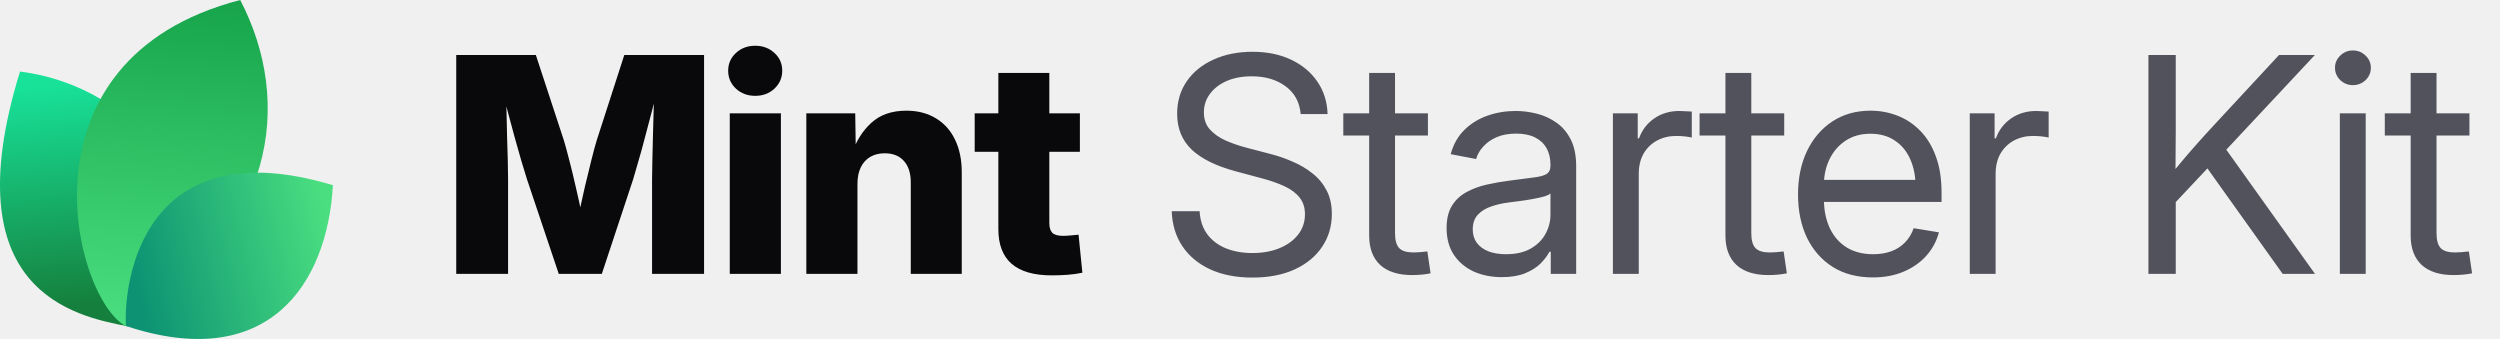
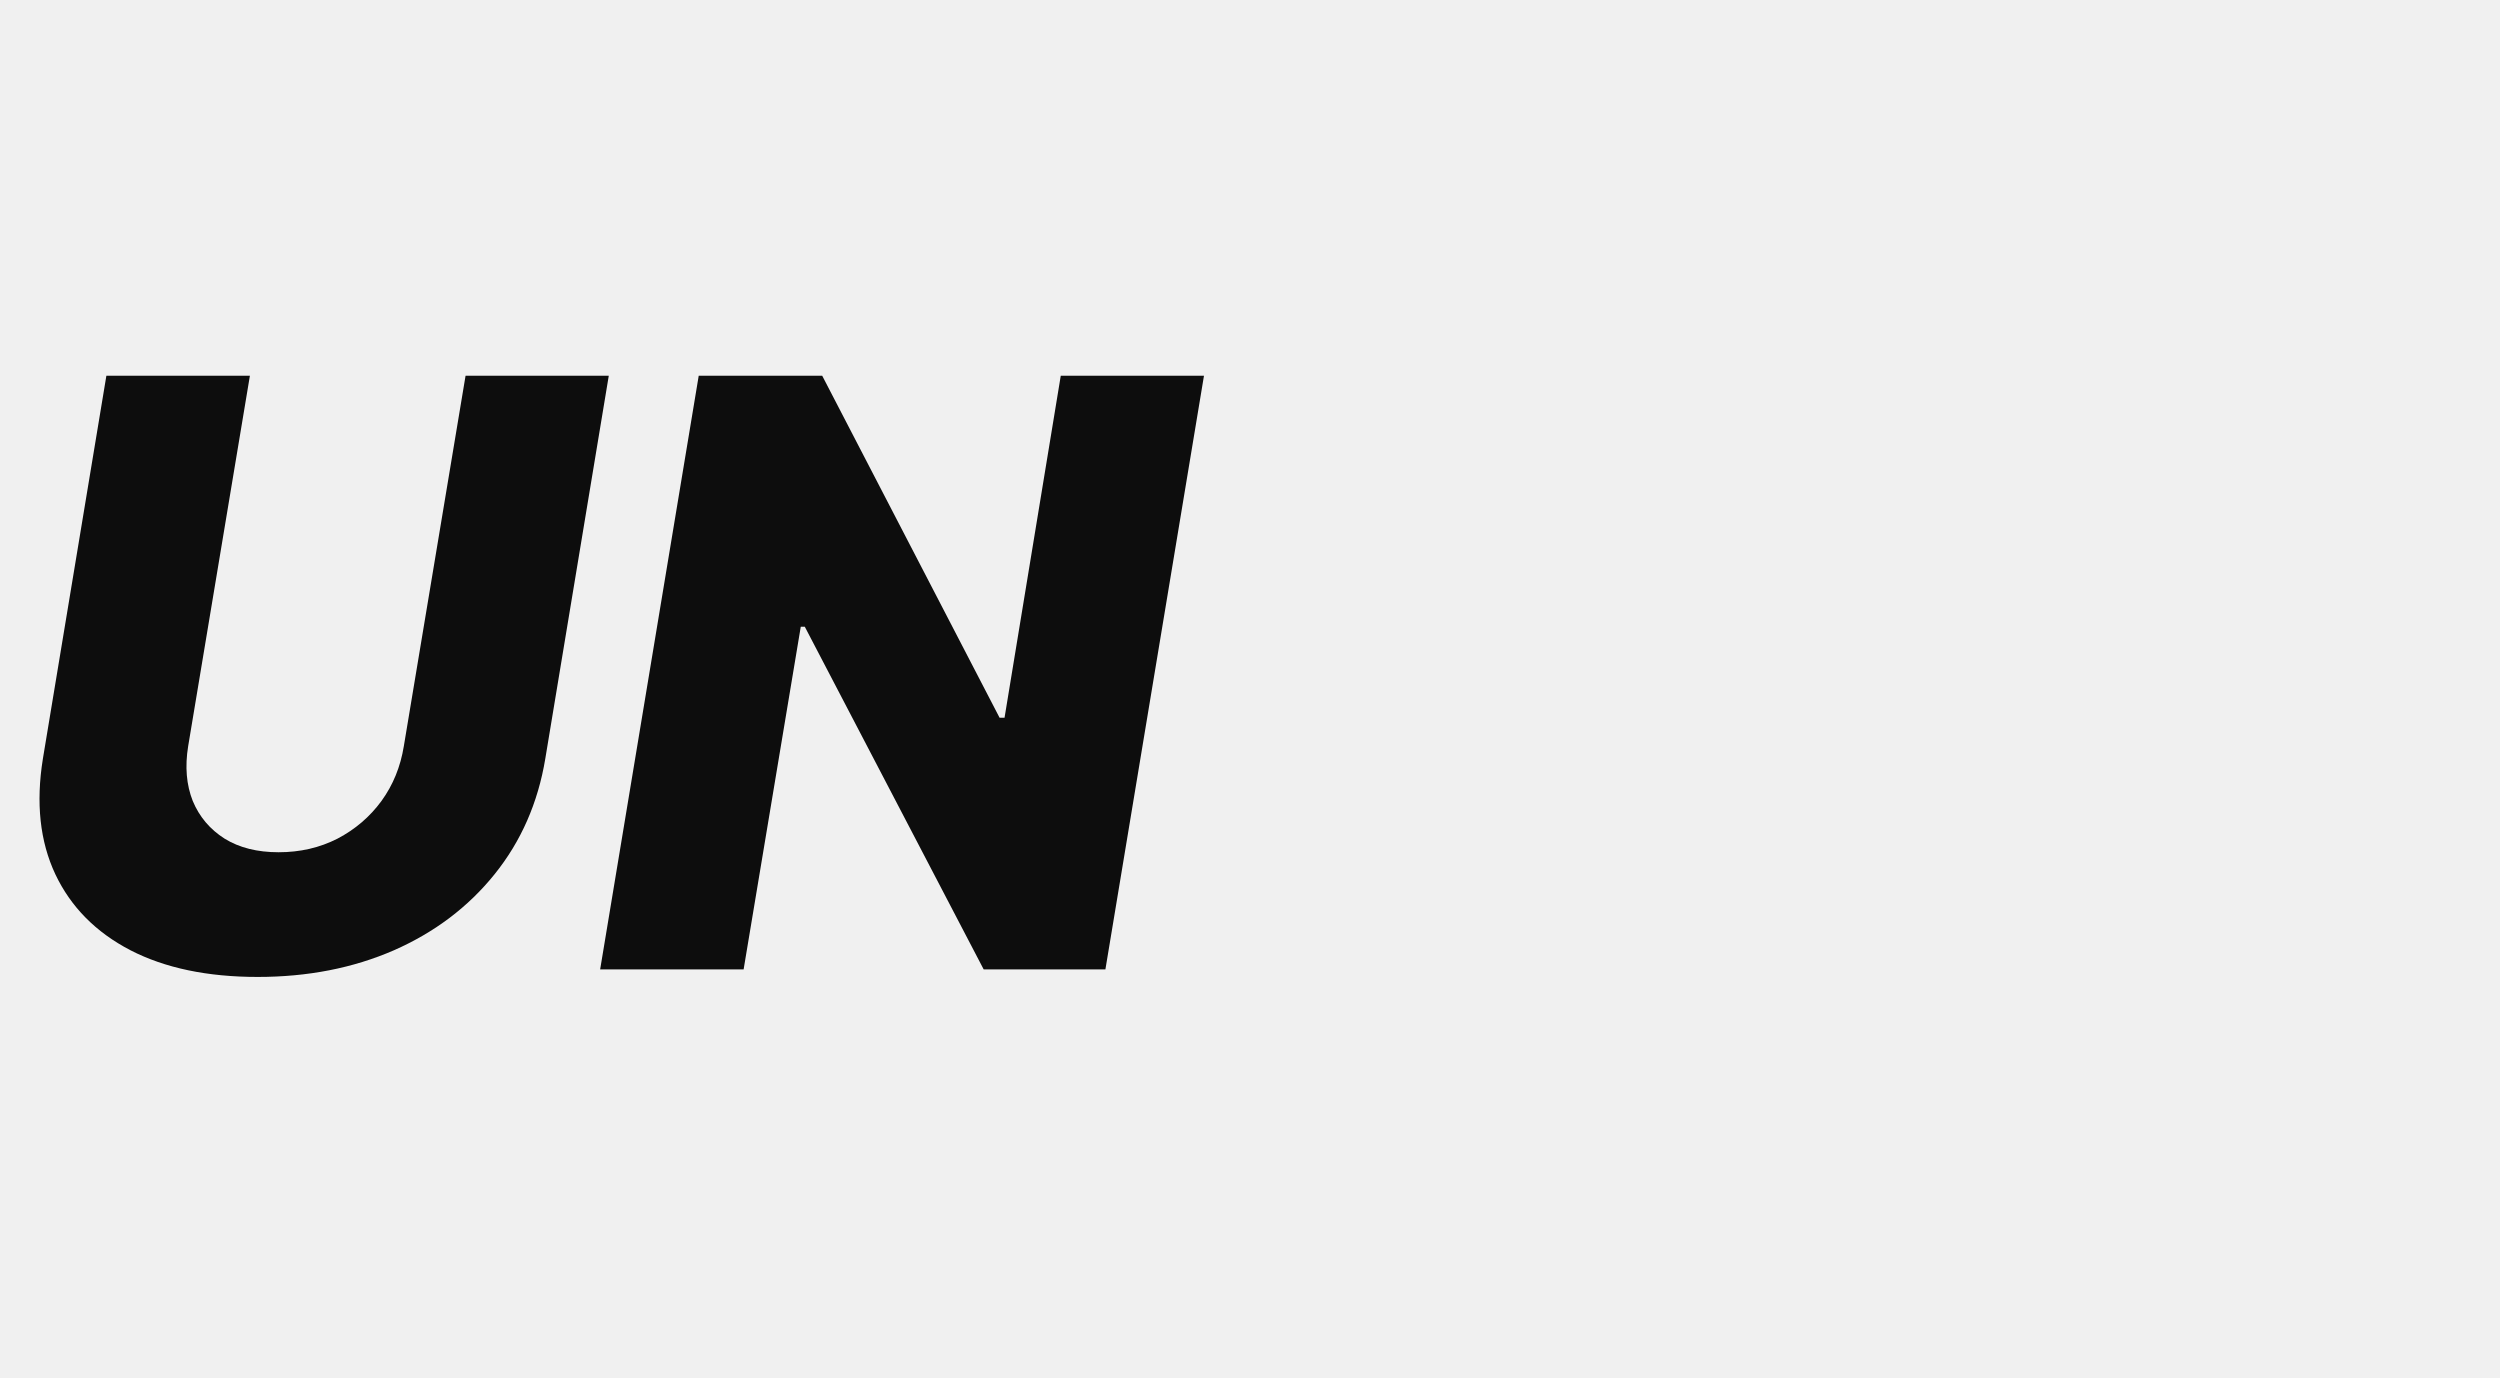
- <svg xmlns="http://www.w3.org/2000/svg" width="177" height="24" viewBox="0 0 177 24" fill="none">
-   <path d="M9.061 23.108C5.268 22.377 -3.391 20.627 1.417 5.064C9.634 6.099 16.973 14.064 9.061 23.108Z" fill="url(#paint0_linear_17557_2020)" />
-   <path d="M8.919 23.094C5.276 21.222 0.784 4.209 17.007 0C20.757 7.193 19.621 16.545 8.919 23.094Z" fill="url(#paint1_linear_17557_2020)" />
-   <path d="M8.914 23.079C8.735 19.882 10.159 9.085 23.57 13.111C23.181 20.123 18.984 26.418 8.914 23.079Z" fill="url(#paint2_linear_17557_2020)" />
-   <path d="M32.301 19.392V3.894H37.938L39.925 9.948C40.036 10.315 40.164 10.787 40.31 11.362C40.462 11.938 40.611 12.552 40.757 13.204C40.91 13.855 41.048 14.483 41.173 15.086C41.305 15.682 41.412 16.192 41.495 16.615H40.695C40.771 16.192 40.871 15.682 40.996 15.086C41.128 14.49 41.267 13.866 41.412 13.214C41.565 12.562 41.714 11.948 41.86 11.373C42.005 10.79 42.133 10.315 42.244 9.948L44.2 3.894H49.848V19.392H46.166V12.704C46.166 12.357 46.173 11.917 46.187 11.383C46.2 10.849 46.214 10.27 46.228 9.646C46.249 9.022 46.266 8.391 46.28 7.753C46.301 7.115 46.311 6.519 46.311 5.964H46.623C46.485 6.561 46.332 7.181 46.166 7.826C45.999 8.471 45.833 9.102 45.666 9.719C45.507 10.336 45.351 10.901 45.198 11.414C45.053 11.928 44.928 12.357 44.824 12.704L42.608 19.392H39.561L37.314 12.704C37.203 12.357 37.072 11.928 36.919 11.414C36.773 10.901 36.614 10.34 36.441 9.729C36.274 9.112 36.104 8.481 35.931 7.836C35.764 7.192 35.608 6.567 35.463 5.964H35.827C35.834 6.512 35.844 7.105 35.858 7.743C35.872 8.374 35.886 9.005 35.9 9.636C35.92 10.26 35.938 10.839 35.952 11.373C35.965 11.907 35.972 12.351 35.972 12.704V19.392H32.301ZM51.668 19.392V8.024H55.288V19.392H51.668ZM53.468 6.786C52.927 6.786 52.473 6.616 52.105 6.276C51.738 5.93 51.554 5.507 51.554 5.007C51.554 4.508 51.738 4.088 52.105 3.749C52.473 3.409 52.927 3.239 53.468 3.239C54.009 3.239 54.463 3.409 54.83 3.749C55.198 4.082 55.382 4.501 55.382 5.007C55.382 5.507 55.198 5.93 54.83 6.276C54.463 6.616 54.009 6.786 53.468 6.786ZM60.708 13.027V19.392H57.088V8.024H60.551L60.593 10.967H60.281C60.593 10.024 61.061 9.268 61.685 8.7C62.309 8.124 63.138 7.836 64.171 7.836C64.975 7.836 65.672 8.017 66.262 8.377C66.851 8.731 67.302 9.234 67.614 9.885C67.933 10.537 68.092 11.307 68.092 12.194V19.392H64.483V12.912C64.483 12.26 64.32 11.754 63.994 11.394C63.675 11.033 63.221 10.853 62.632 10.853C62.25 10.853 61.914 10.936 61.623 11.102C61.332 11.269 61.106 11.515 60.947 11.841C60.787 12.16 60.708 12.555 60.708 13.027ZM76.456 8.024V10.749H69.008V8.024H76.456ZM70.683 5.163H74.292V15.783C74.292 16.102 74.361 16.334 74.5 16.48C74.646 16.625 74.899 16.698 75.259 16.698C75.405 16.698 75.596 16.688 75.831 16.667C76.074 16.646 76.251 16.629 76.362 16.615L76.632 19.309C76.313 19.378 75.963 19.427 75.582 19.455C75.207 19.482 74.836 19.496 74.469 19.496C73.2 19.496 72.25 19.222 71.619 18.674C70.995 18.127 70.683 17.308 70.683 16.22V5.163Z" fill="#09090B" />
-   <path d="M88.667 19.652C87.523 19.652 86.528 19.458 85.682 19.07C84.843 18.681 84.188 18.137 83.716 17.437C83.245 16.736 82.992 15.908 82.957 14.951H84.933C84.968 15.596 85.148 16.14 85.474 16.584C85.8 17.021 86.24 17.354 86.795 17.582C87.35 17.804 87.974 17.915 88.667 17.915C89.388 17.915 90.026 17.801 90.581 17.572C91.143 17.343 91.583 17.024 91.902 16.615C92.228 16.199 92.391 15.717 92.391 15.169C92.391 14.698 92.266 14.306 92.017 13.994C91.767 13.675 91.413 13.408 90.956 13.193C90.498 12.978 89.954 12.787 89.323 12.621L87.502 12.132C86.123 11.765 85.082 11.255 84.382 10.603C83.689 9.944 83.342 9.095 83.342 8.055C83.342 7.174 83.571 6.404 84.028 5.746C84.486 5.087 85.117 4.577 85.921 4.217C86.726 3.849 87.645 3.666 88.678 3.666C89.718 3.666 90.63 3.853 91.413 4.227C92.204 4.602 92.824 5.122 93.275 5.787C93.726 6.446 93.965 7.209 93.993 8.076H92.089C92.013 7.23 91.656 6.574 91.018 6.11C90.387 5.638 89.586 5.403 88.615 5.403C87.95 5.403 87.36 5.513 86.847 5.735C86.341 5.957 85.946 6.262 85.661 6.651C85.377 7.032 85.235 7.469 85.235 7.961C85.235 8.447 85.377 8.849 85.661 9.168C85.946 9.48 86.317 9.74 86.774 9.948C87.232 10.149 87.724 10.319 88.251 10.457L89.884 10.884C90.439 11.023 90.977 11.206 91.496 11.435C92.023 11.657 92.495 11.934 92.911 12.267C93.334 12.593 93.67 12.995 93.92 13.474C94.17 13.945 94.294 14.504 94.294 15.149C94.294 16.015 94.066 16.788 93.608 17.468C93.157 18.148 92.512 18.681 91.673 19.07C90.834 19.458 89.832 19.652 88.667 19.652ZM101.097 8.024V9.594H95.106V8.024H101.097ZM96.937 5.163H98.767V16.521C98.767 17 98.865 17.347 99.059 17.562C99.26 17.77 99.6 17.874 100.078 17.874C100.21 17.874 100.366 17.867 100.546 17.853C100.733 17.832 100.903 17.815 101.056 17.801L101.285 19.351C101.097 19.392 100.886 19.423 100.65 19.444C100.414 19.465 100.189 19.475 99.974 19.475C98.996 19.475 98.244 19.236 97.717 18.758C97.197 18.272 96.937 17.579 96.937 16.677V5.163ZM106.33 19.621C105.595 19.621 104.932 19.489 104.343 19.226C103.754 18.955 103.285 18.564 102.939 18.05C102.592 17.53 102.419 16.896 102.419 16.147C102.419 15.495 102.547 14.965 102.804 14.556C103.06 14.146 103.403 13.828 103.833 13.599C104.263 13.363 104.742 13.186 105.269 13.068C105.796 12.95 106.333 12.857 106.881 12.787C107.574 12.69 108.132 12.617 108.555 12.569C108.978 12.52 109.287 12.441 109.481 12.33C109.675 12.212 109.772 12.014 109.772 11.737V11.654C109.772 11.203 109.679 10.815 109.492 10.489C109.311 10.163 109.041 9.91 108.68 9.729C108.32 9.549 107.872 9.459 107.338 9.459C106.805 9.459 106.34 9.546 105.945 9.719C105.556 9.892 105.241 10.118 104.998 10.395C104.755 10.665 104.593 10.953 104.509 11.258L102.71 10.915C102.897 10.222 103.22 9.65 103.677 9.199C104.135 8.748 104.679 8.412 105.31 8.19C105.941 7.968 106.607 7.857 107.307 7.857C107.8 7.857 108.295 7.92 108.795 8.044C109.301 8.169 109.765 8.381 110.188 8.679C110.611 8.97 110.951 9.369 111.208 9.875C111.464 10.374 111.593 11.005 111.593 11.768V19.392H109.793V17.822H109.7C109.568 18.085 109.363 18.359 109.086 18.643C108.809 18.921 108.444 19.153 107.994 19.34C107.543 19.527 106.988 19.621 106.33 19.621ZM106.621 17.998C107.321 17.998 107.904 17.867 108.368 17.603C108.84 17.333 109.19 16.986 109.419 16.563C109.654 16.133 109.772 15.682 109.772 15.211V13.692C109.703 13.769 109.554 13.841 109.325 13.911C109.096 13.973 108.829 14.032 108.524 14.088C108.226 14.143 107.921 14.192 107.609 14.233C107.304 14.275 107.033 14.309 106.798 14.337C106.354 14.393 105.938 14.49 105.549 14.628C105.168 14.76 104.86 14.954 104.624 15.211C104.388 15.467 104.27 15.811 104.27 16.241C104.27 16.615 104.367 16.934 104.561 17.198C104.762 17.461 105.04 17.662 105.393 17.801C105.747 17.933 106.156 17.998 106.621 17.998ZM114.193 19.392V8.024H115.951V9.792H116.045C116.253 9.209 116.61 8.741 117.116 8.388C117.622 8.034 118.219 7.857 118.905 7.857C119.058 7.857 119.217 7.864 119.384 7.878C119.55 7.885 119.682 7.892 119.779 7.899V9.74C119.716 9.719 119.578 9.695 119.363 9.667C119.155 9.639 118.922 9.625 118.666 9.625C118.174 9.625 117.726 9.733 117.324 9.948C116.922 10.163 116.603 10.471 116.367 10.874C116.138 11.276 116.024 11.758 116.024 12.319V19.392H114.193ZM126.322 8.024V9.594H120.33V8.024H126.322ZM122.161 5.163H123.992V16.521C123.992 17 124.089 17.347 124.283 17.562C124.484 17.77 124.824 17.874 125.302 17.874C125.434 17.874 125.59 17.867 125.77 17.853C125.958 17.832 126.127 17.815 126.28 17.801L126.509 19.351C126.322 19.392 126.11 19.423 125.874 19.444C125.639 19.465 125.413 19.475 125.198 19.475C124.221 19.475 123.468 19.236 122.941 18.758C122.421 18.272 122.161 17.579 122.161 16.677V5.163ZM132.604 19.642C131.502 19.642 130.555 19.396 129.765 18.903C128.974 18.404 128.364 17.714 127.934 16.834C127.511 15.946 127.3 14.927 127.3 13.775C127.3 12.611 127.511 11.584 127.934 10.697C128.364 9.802 128.964 9.102 129.734 8.596C130.51 8.089 131.408 7.836 132.428 7.836C133.1 7.836 133.738 7.954 134.341 8.19C134.952 8.426 135.489 8.783 135.954 9.261C136.425 9.74 136.793 10.343 137.056 11.071C137.327 11.792 137.462 12.645 137.462 13.63V14.296H128.433V12.735H136.463L135.631 13.297C135.631 12.541 135.506 11.876 135.257 11.3C135.007 10.725 134.643 10.277 134.165 9.958C133.686 9.632 133.107 9.469 132.428 9.469C131.748 9.469 131.162 9.632 130.67 9.958C130.177 10.284 129.796 10.725 129.526 11.279C129.262 11.827 129.13 12.441 129.13 13.12V14.046C129.13 14.864 129.273 15.572 129.557 16.168C129.841 16.757 130.243 17.211 130.763 17.53C131.283 17.842 131.901 17.998 132.615 17.998C133.093 17.998 133.523 17.929 133.905 17.79C134.293 17.645 134.619 17.433 134.882 17.156C135.153 16.879 135.354 16.546 135.486 16.157L137.275 16.449C137.108 17.08 136.81 17.634 136.38 18.113C135.95 18.591 135.413 18.966 134.768 19.236C134.123 19.507 133.402 19.642 132.604 19.642ZM139.459 19.392V8.024H141.217V9.792H141.311C141.519 9.209 141.876 8.741 142.382 8.388C142.888 8.034 143.485 7.857 144.171 7.857C144.324 7.857 144.483 7.864 144.649 7.878C144.816 7.885 144.948 7.892 145.045 7.899V9.74C144.982 9.719 144.844 9.695 144.629 9.667C144.421 9.639 144.188 9.625 143.932 9.625C143.439 9.625 142.992 9.733 142.59 9.948C142.188 10.163 141.869 10.471 141.633 10.874C141.404 11.276 141.29 11.758 141.29 12.319V19.392H139.459ZM153.429 14.961V12.715C153.783 12.257 154.136 11.82 154.49 11.404C154.844 10.981 155.204 10.565 155.572 10.156C155.939 9.74 156.314 9.327 156.695 8.918L161.355 3.894H163.893L157.277 10.967H157.184L153.429 14.961ZM152.108 19.392V3.894H154.043V9.241L154.022 12.559L154.043 13.505V19.392H152.108ZM161.615 19.392L155.967 11.477L157.173 9.969L163.903 19.392H161.615ZM165.661 19.392V8.024H167.492V19.392H165.661ZM166.587 6.027C166.24 6.027 165.942 5.909 165.692 5.673C165.443 5.43 165.318 5.139 165.318 4.799C165.318 4.459 165.443 4.172 165.692 3.936C165.942 3.693 166.24 3.572 166.587 3.572C166.934 3.572 167.232 3.693 167.482 3.936C167.731 4.172 167.856 4.459 167.856 4.799C167.856 5.139 167.731 5.43 167.482 5.673C167.232 5.909 166.934 6.027 166.587 6.027ZM174.836 8.024V9.594H168.844V8.024H174.836ZM170.675 5.163H172.506V16.521C172.506 17 172.603 17.347 172.797 17.562C172.998 17.77 173.338 17.874 173.816 17.874C173.948 17.874 174.104 17.867 174.284 17.853C174.472 17.832 174.641 17.815 174.794 17.801L175.023 19.351C174.836 19.392 174.624 19.423 174.388 19.444C174.153 19.465 173.927 19.475 173.712 19.475C172.735 19.475 171.982 19.236 171.455 18.758C170.935 18.272 170.675 17.579 170.675 16.677V5.163Z" fill="#52525C" />
+ <svg xmlns="http://www.w3.org/2000/svg" width="49" height="27" viewBox="0 0 49 27" fill="none">
+   <g clip-path="url(#clip0_33_16)">
+     <path d="M9.125 7.364H11.932L10.688 14.869C10.544 15.737 10.212 16.492 9.693 17.136C9.178 17.776 8.521 18.273 7.722 18.625C6.922 18.974 6.032 19.148 5.051 19.148C4.066 19.148 3.235 18.974 2.557 18.625C1.879 18.273 1.388 17.776 1.085 17.136C0.782 16.492 0.701 15.737 0.841 14.869L2.085 7.364H4.898L3.688 14.625C3.623 15.027 3.653 15.384 3.778 15.699C3.907 16.009 4.116 16.256 4.403 16.438C4.691 16.616 5.044 16.704 5.46 16.704C5.881 16.704 6.265 16.616 6.614 16.438C6.962 16.256 7.25 16.009 7.477 15.699C7.705 15.384 7.85 15.027 7.915 14.625L9.125 7.364ZM23.598 7.364L21.666 19H19.28L15.774 12.284H15.695L14.575 19H11.763L13.695 7.364H16.115L19.592 14.068H19.689L20.791 7.364H23.598Z" fill="#0D0D0D" />
+   </g>
  <defs>
-     <linearGradient id="paint0_linear_17557_2020" x1="3.776" y1="5.916" x2="5.232" y2="21.559" gradientUnits="userSpaceOnUse">
-       <stop stop-color="#18E299" />
-       <stop offset="1" stop-color="#15803D" />
-     </linearGradient>
-     <linearGradient id="paint1_linear_17557_2020" x1="12.171" y1="-0.718" x2="10.19" y2="22.983" gradientUnits="userSpaceOnUse">
-       <stop stop-color="#16A34A" />
-       <stop offset="1" stop-color="#4ADE80" />
-     </linearGradient>
-     <linearGradient id="paint2_linear_17557_2020" x1="23.133" y1="15.353" x2="9.338" y2="18.52" gradientUnits="userSpaceOnUse">
-       <stop stop-color="#4ADE80" />
-       <stop offset="1" stop-color="#0D9373" />
-     </linearGradient>
+     <clipPath id="clip0_33_16">
+       <rect width="49" height="27" fill="white" />
+     </clipPath>
  </defs>
</svg>
